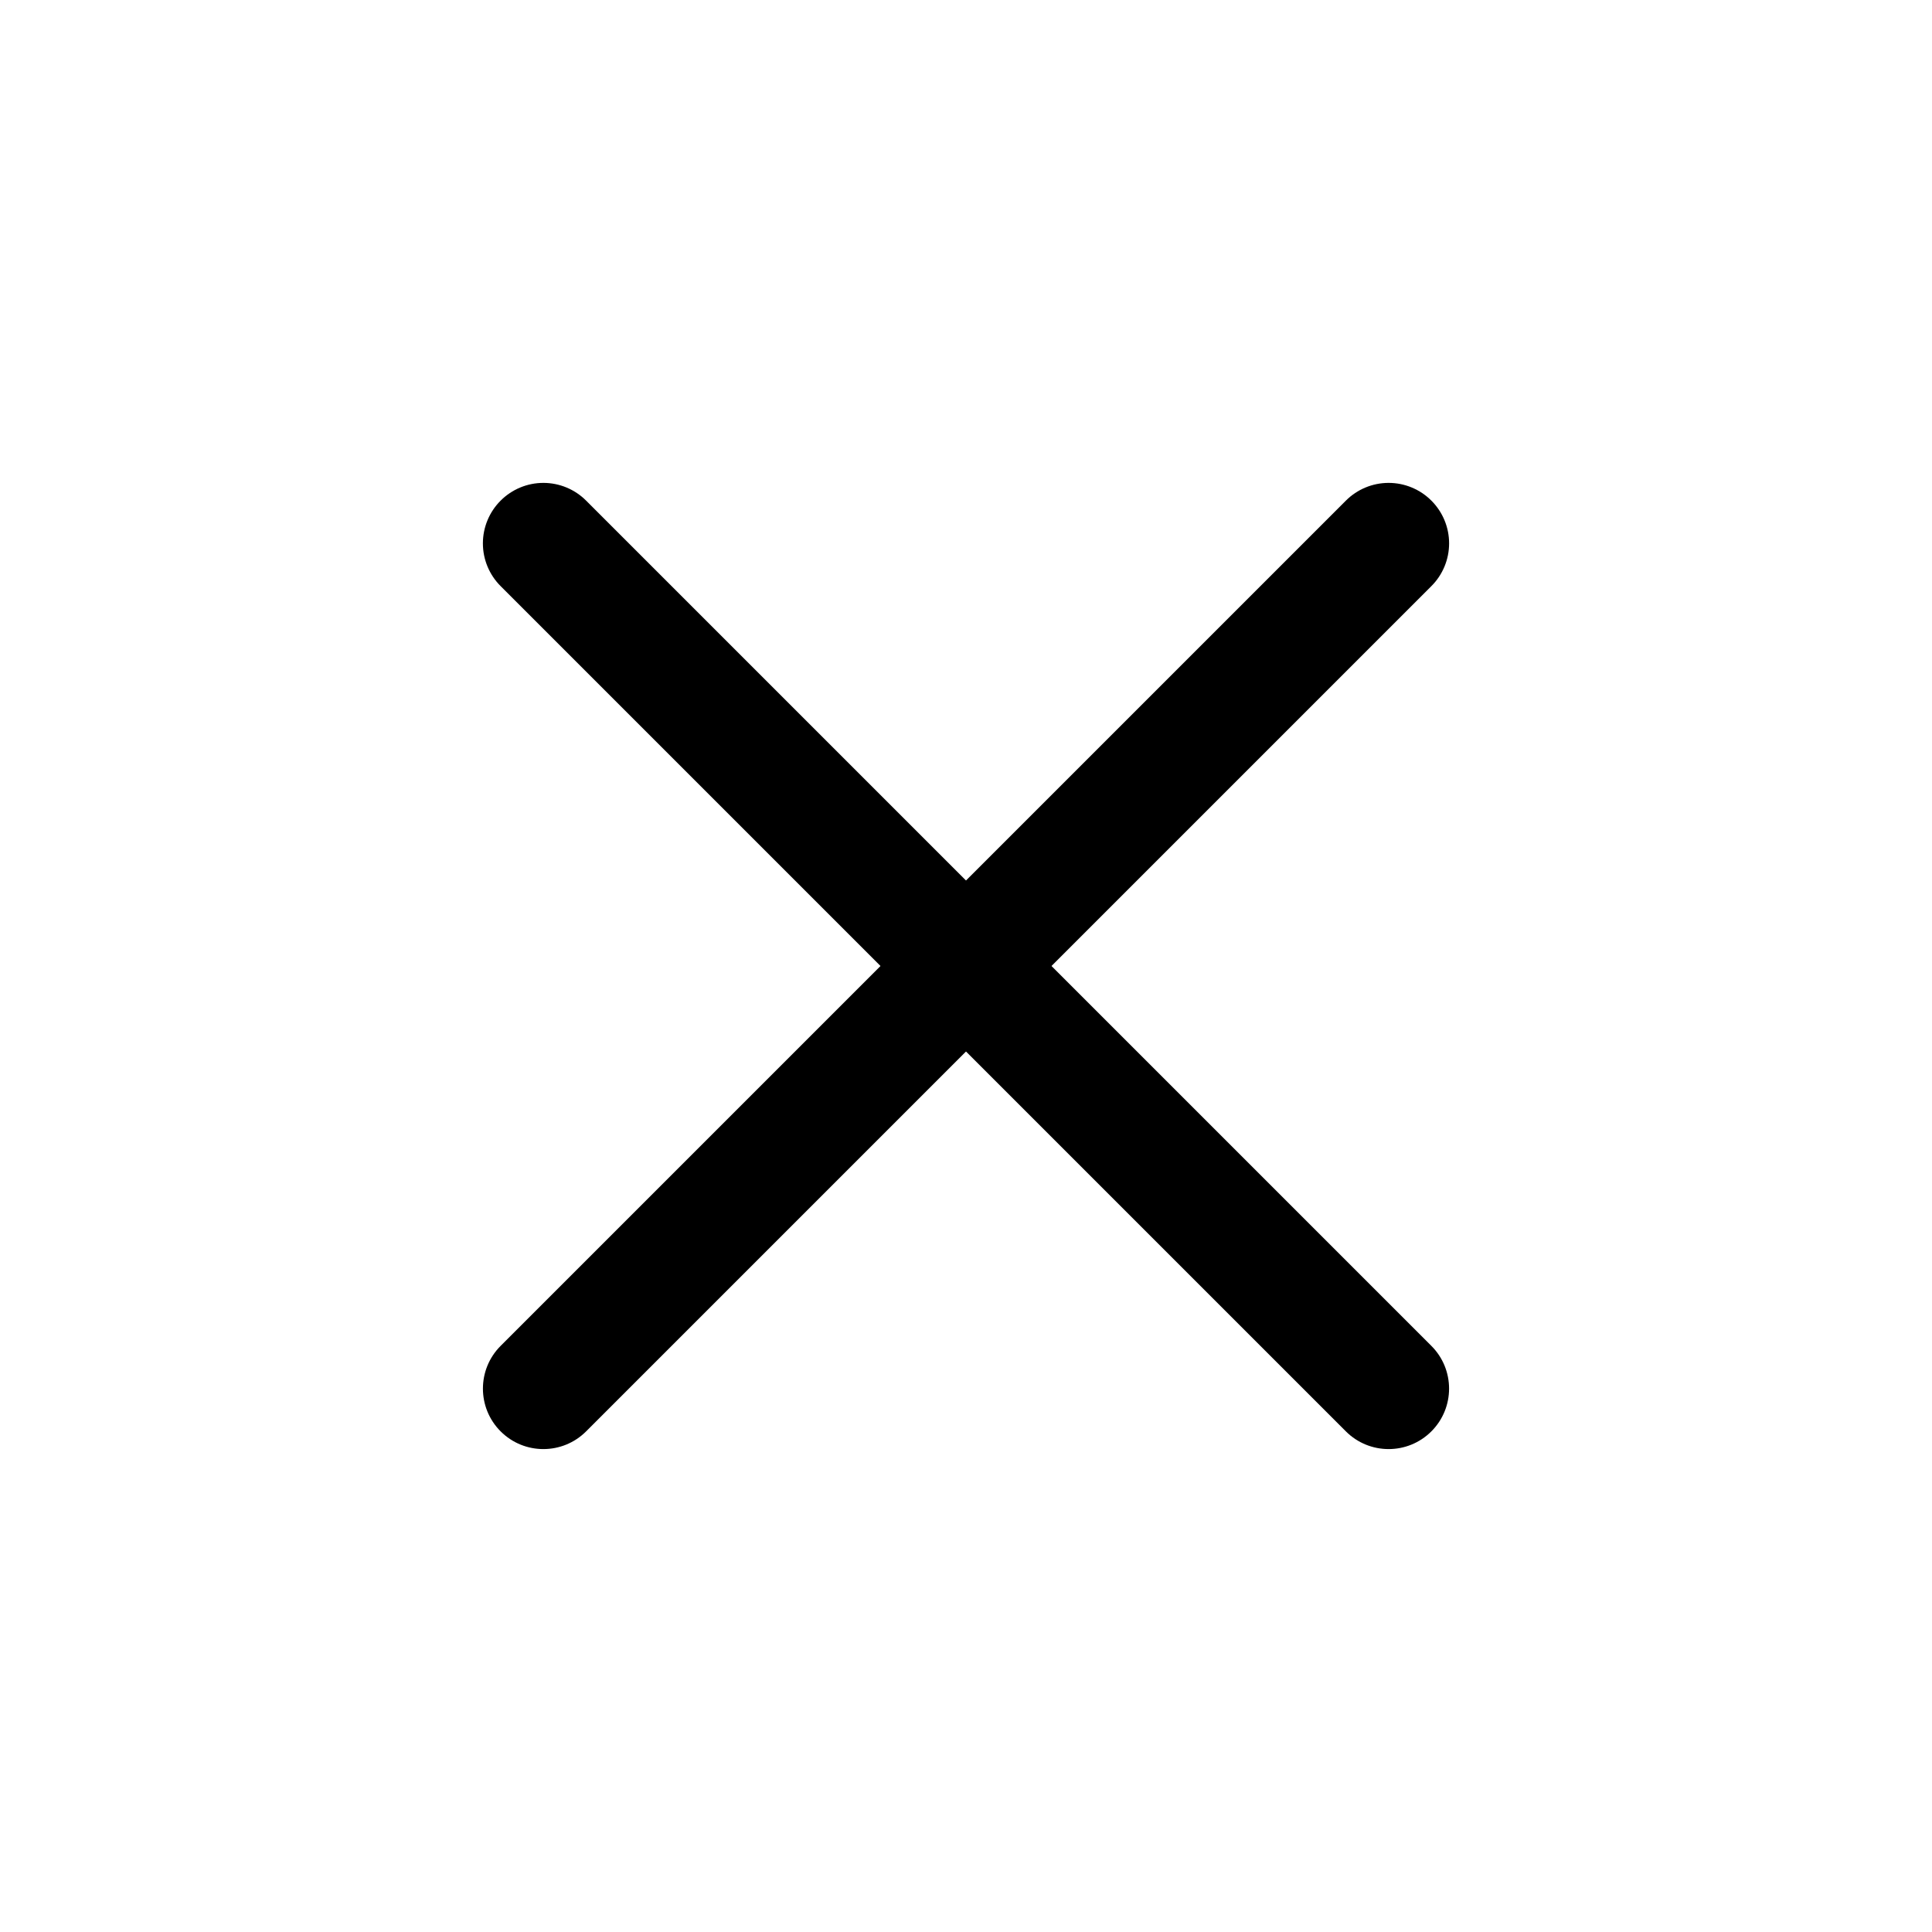
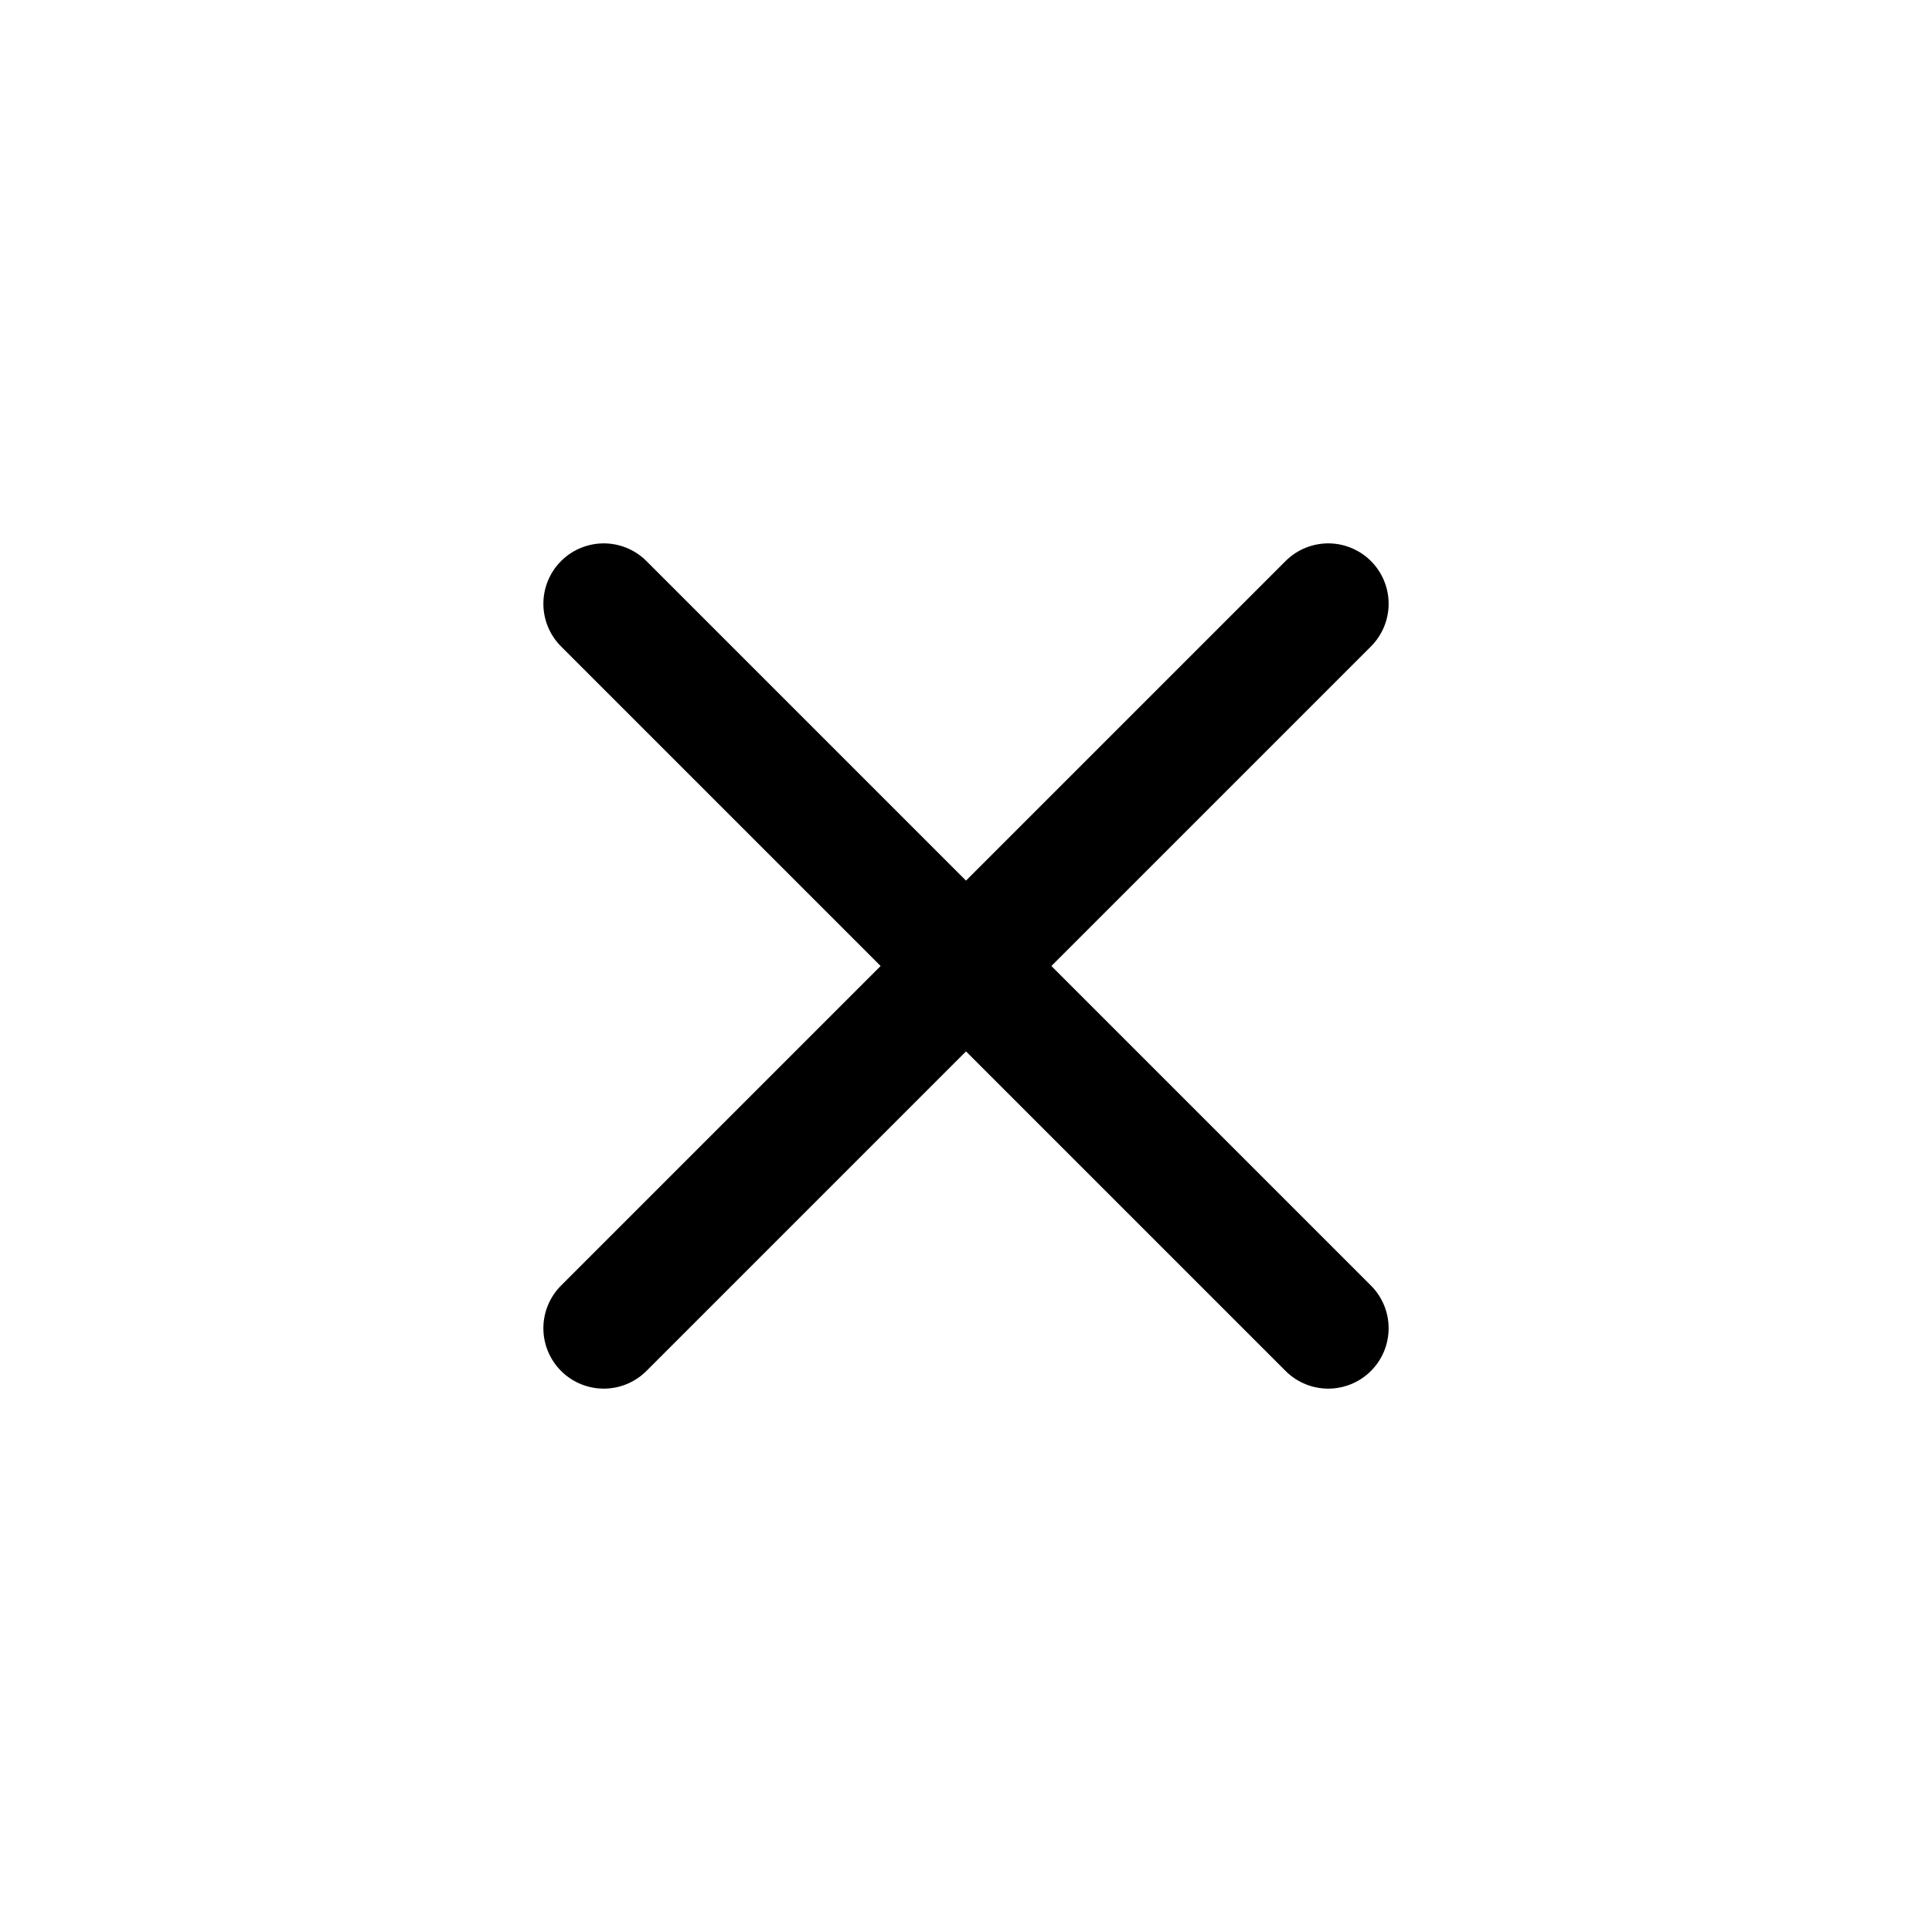
<svg xmlns="http://www.w3.org/2000/svg" width="1em" height="1em" viewBox="0 0 16 16" class="bi bi-x" fill="currentColor">
-   <path fill-rule="evenodd" d="M11.854 4.146a.5.5 0 0 1 0 .708l-7 7a.5.5 0 0 1-.708-.708l7-7a.5.5 0 0 1 .708 0z" />
-   <path fill-rule="evenodd" d="M4.146 4.146a.5.5 0 0 0 0 .708l7 7a.5.5 0 0 0 .708-.708l-7-7a.5.5 0 0 0-.708 0z" />
+   <path stroke="#000" stroke-linecap="round" stroke-linejoin="round" d="M5 11l6-6m0 6L5 5" />
</svg>
